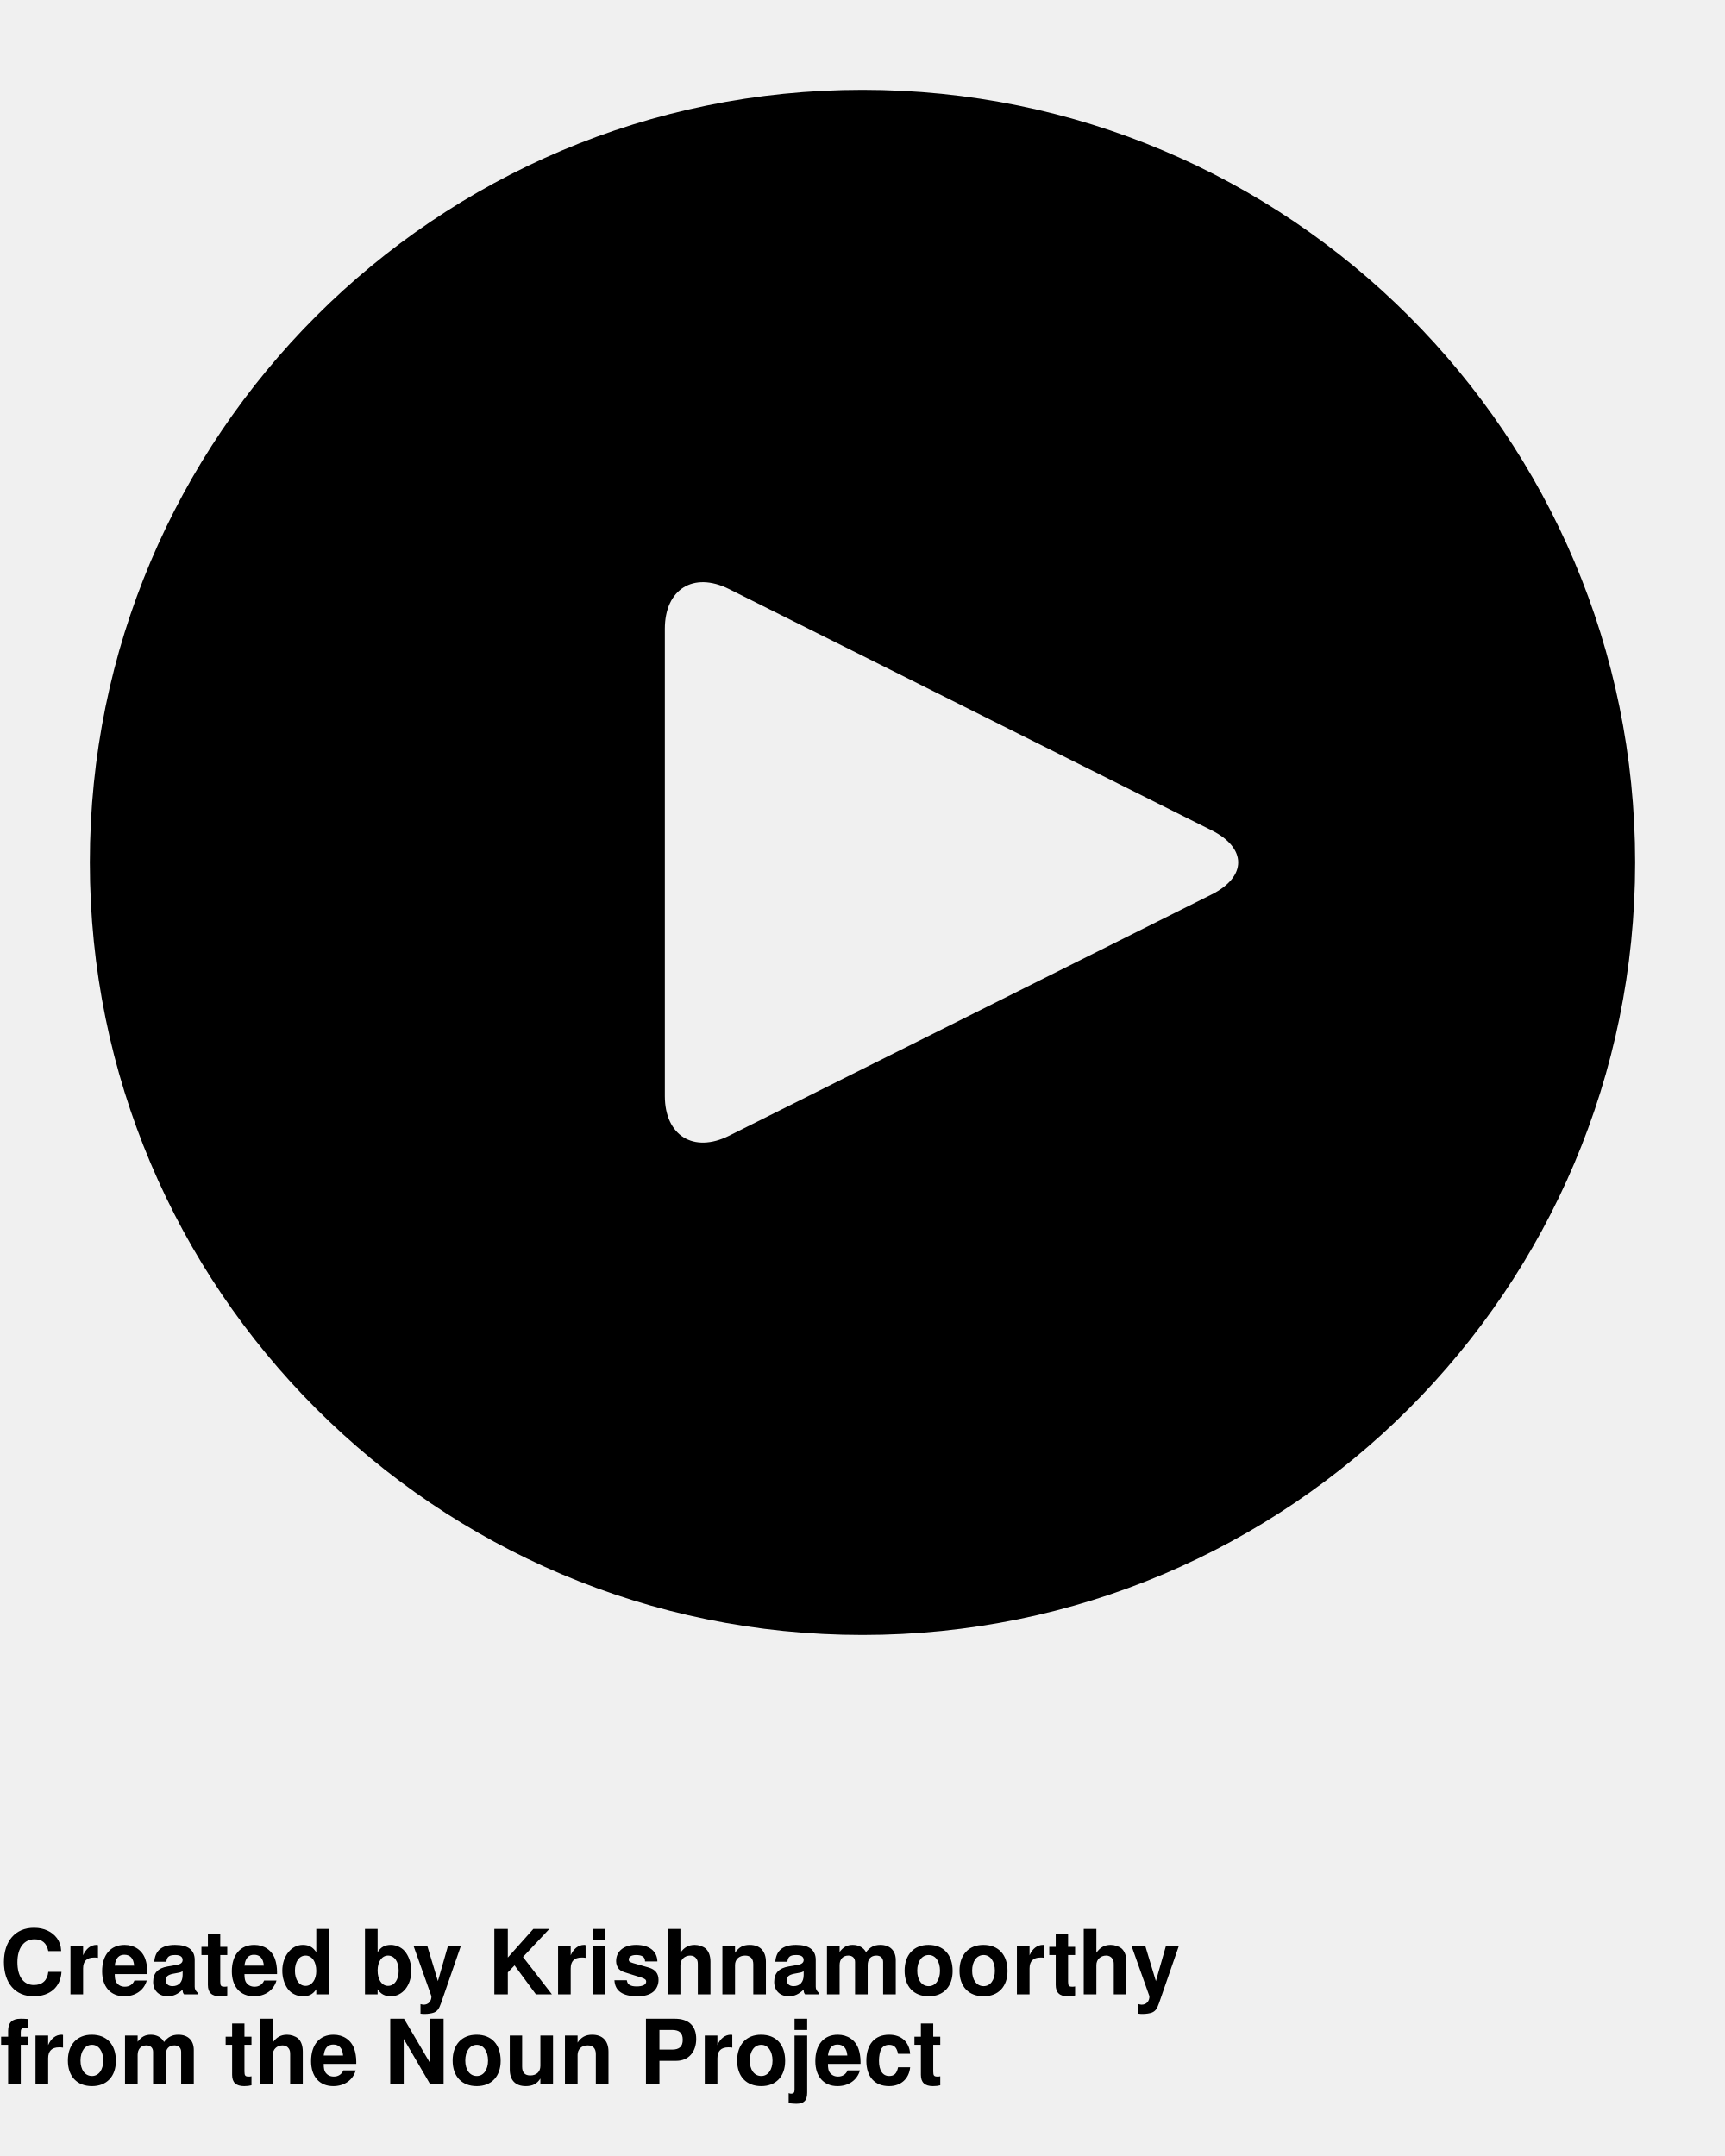
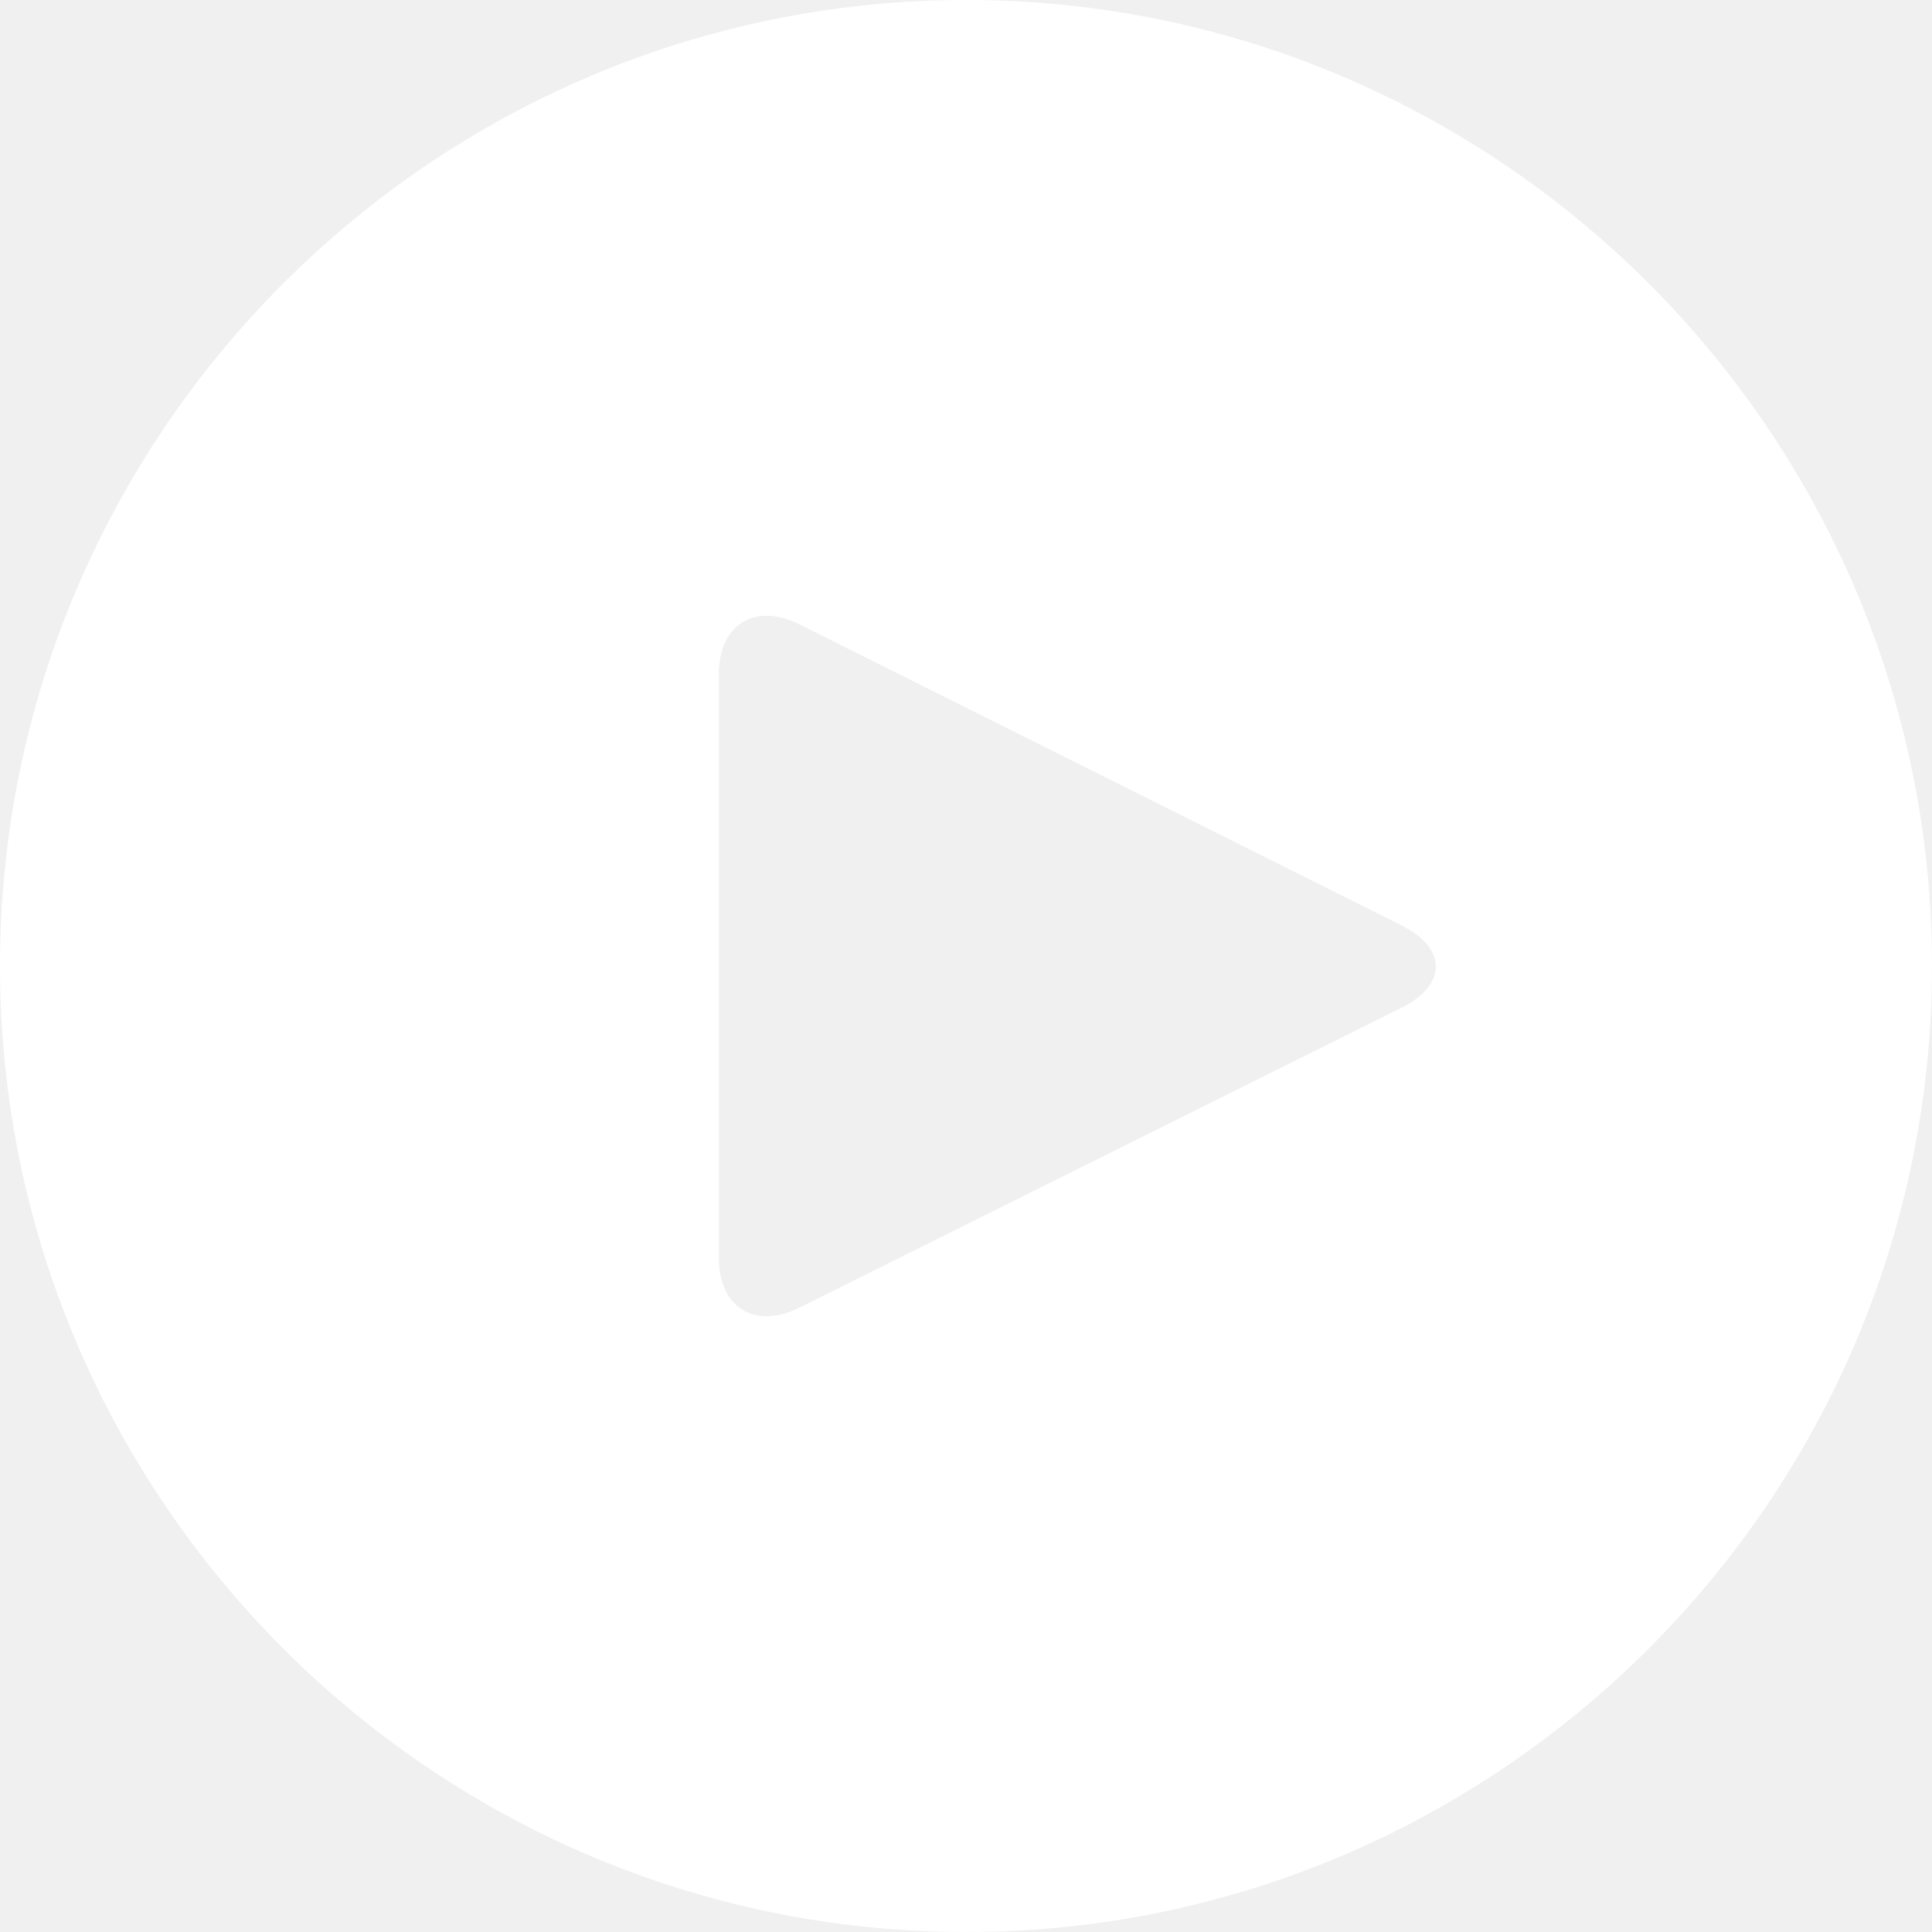
- <svg xmlns="http://www.w3.org/2000/svg" viewBox="0 0 96 120" version="1.1" x="0px" y="0px">
-   <g stroke="none" stroke-width="1" fill="none" fill-rule="evenodd">
-     <g fill-rule="nonzero" fill="#000000">
-       <path d="M48,91 C24.252,91 5,71.748 5,48 C5,24.252 24.252,5 48,5 C71.748,5 91,24.252 91,48 C91,71.748 71.748,91 48,91 Z M67.426,46.213 L40.574,32.787 C38.594,31.797 37,32.791 37,35 L37,61 C37,63.208 38.6,64.2 40.574,63.213 L67.426,49.787 C69.406,48.797 69.4,47.2 67.426,46.213 Z" />
+ <svg xmlns="http://www.w3.org/2000/svg" version="1.1" id="Слой_1" x="0px" y="0px" viewBox="0 0 86 86" style="enable-background:new 0 0 86 86;" xml:space="preserve">
+   <style type="text/css">
+ 	.st0{fill:#FFFFFF;}
+ </style>
+   <g>
+     <g>
+       <path class="st0" d="M43,86C19.3,86,0,66.7,0,43S19.3,0,43,0s43,19.3,43,43S66.7,86,43,86z M62.4,41.2L35.6,27.8    c-2-1-3.6,0-3.6,2.2v26c0,2.2,1.6,3.2,3.6,2.2l26.9-13.4C64.4,43.8,64.4,42.2,62.4,41.2z" />
    </g>
  </g>
-   <text x="0" y="111" fill="#000000" font-size="5px" font-weight="bold" font-family="'Helvetica Neue', Helvetica, Arial-Unicode, Arial, Sans-serif">Created by Krishnamoorthy</text>
-   <text x="0" y="116" fill="#000000" font-size="5px" font-weight="bold" font-family="'Helvetica Neue', Helvetica, Arial-Unicode, Arial, Sans-serif">from the Noun Project</text>
</svg>
